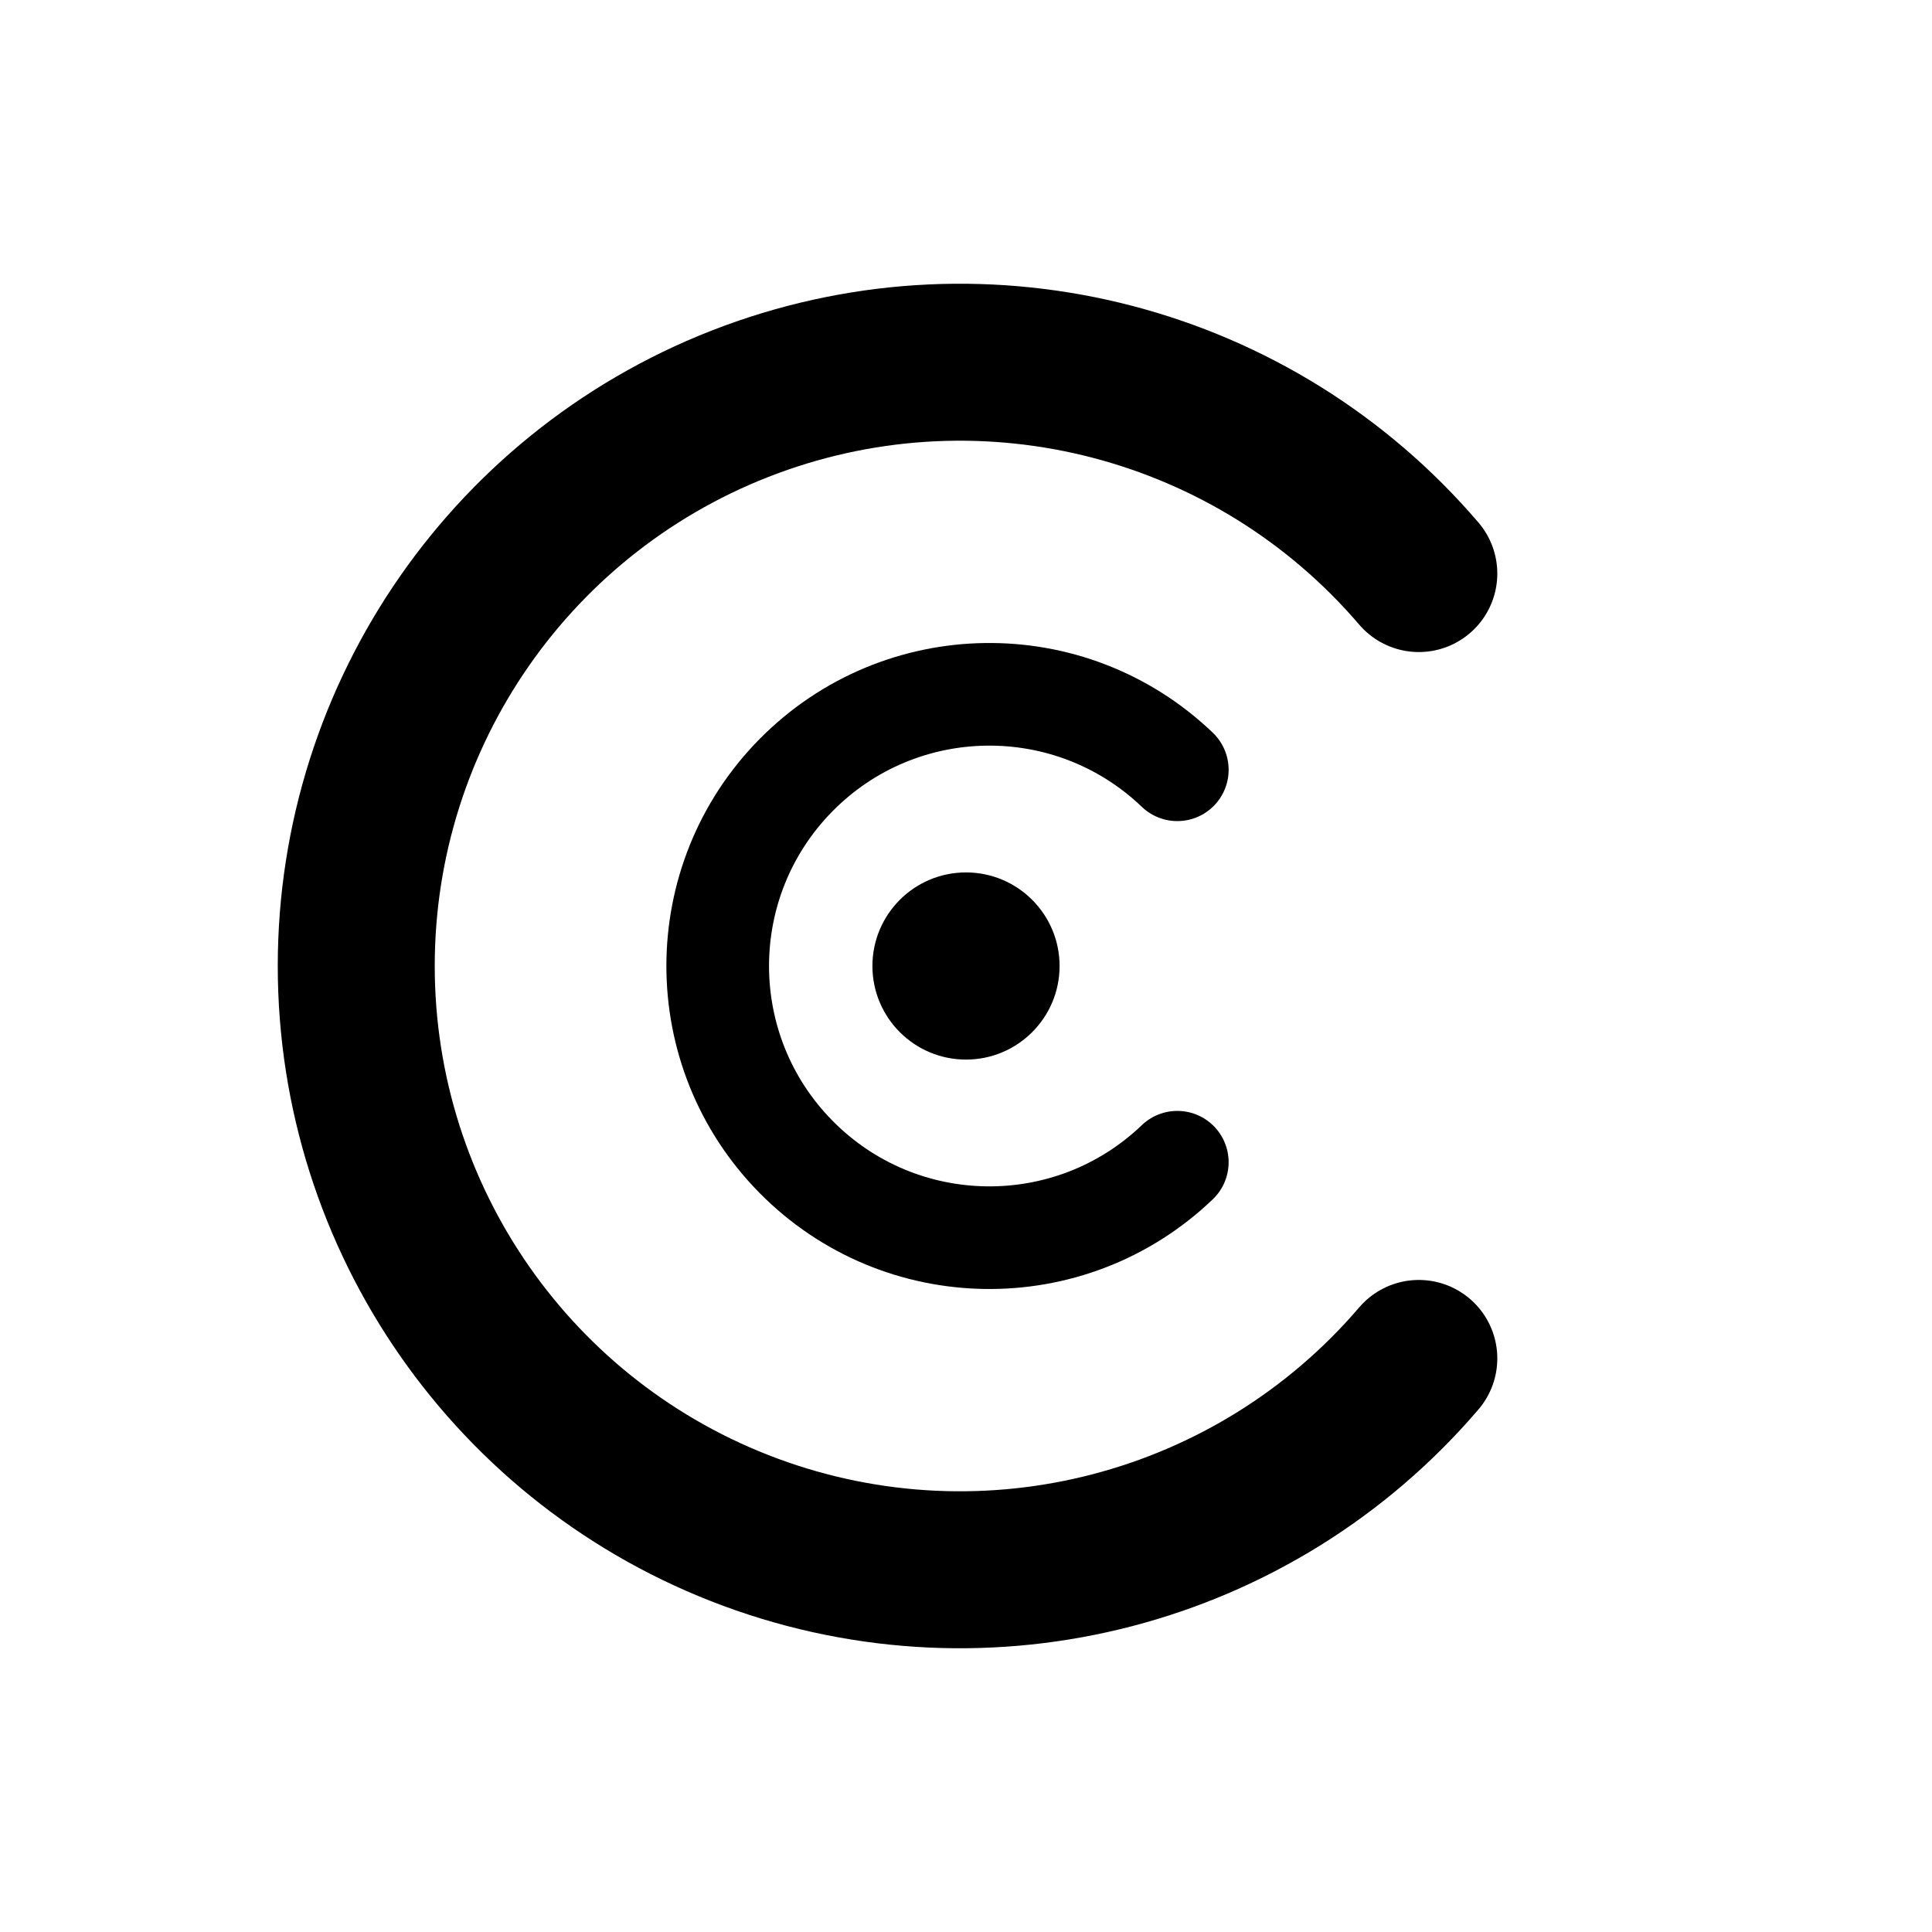
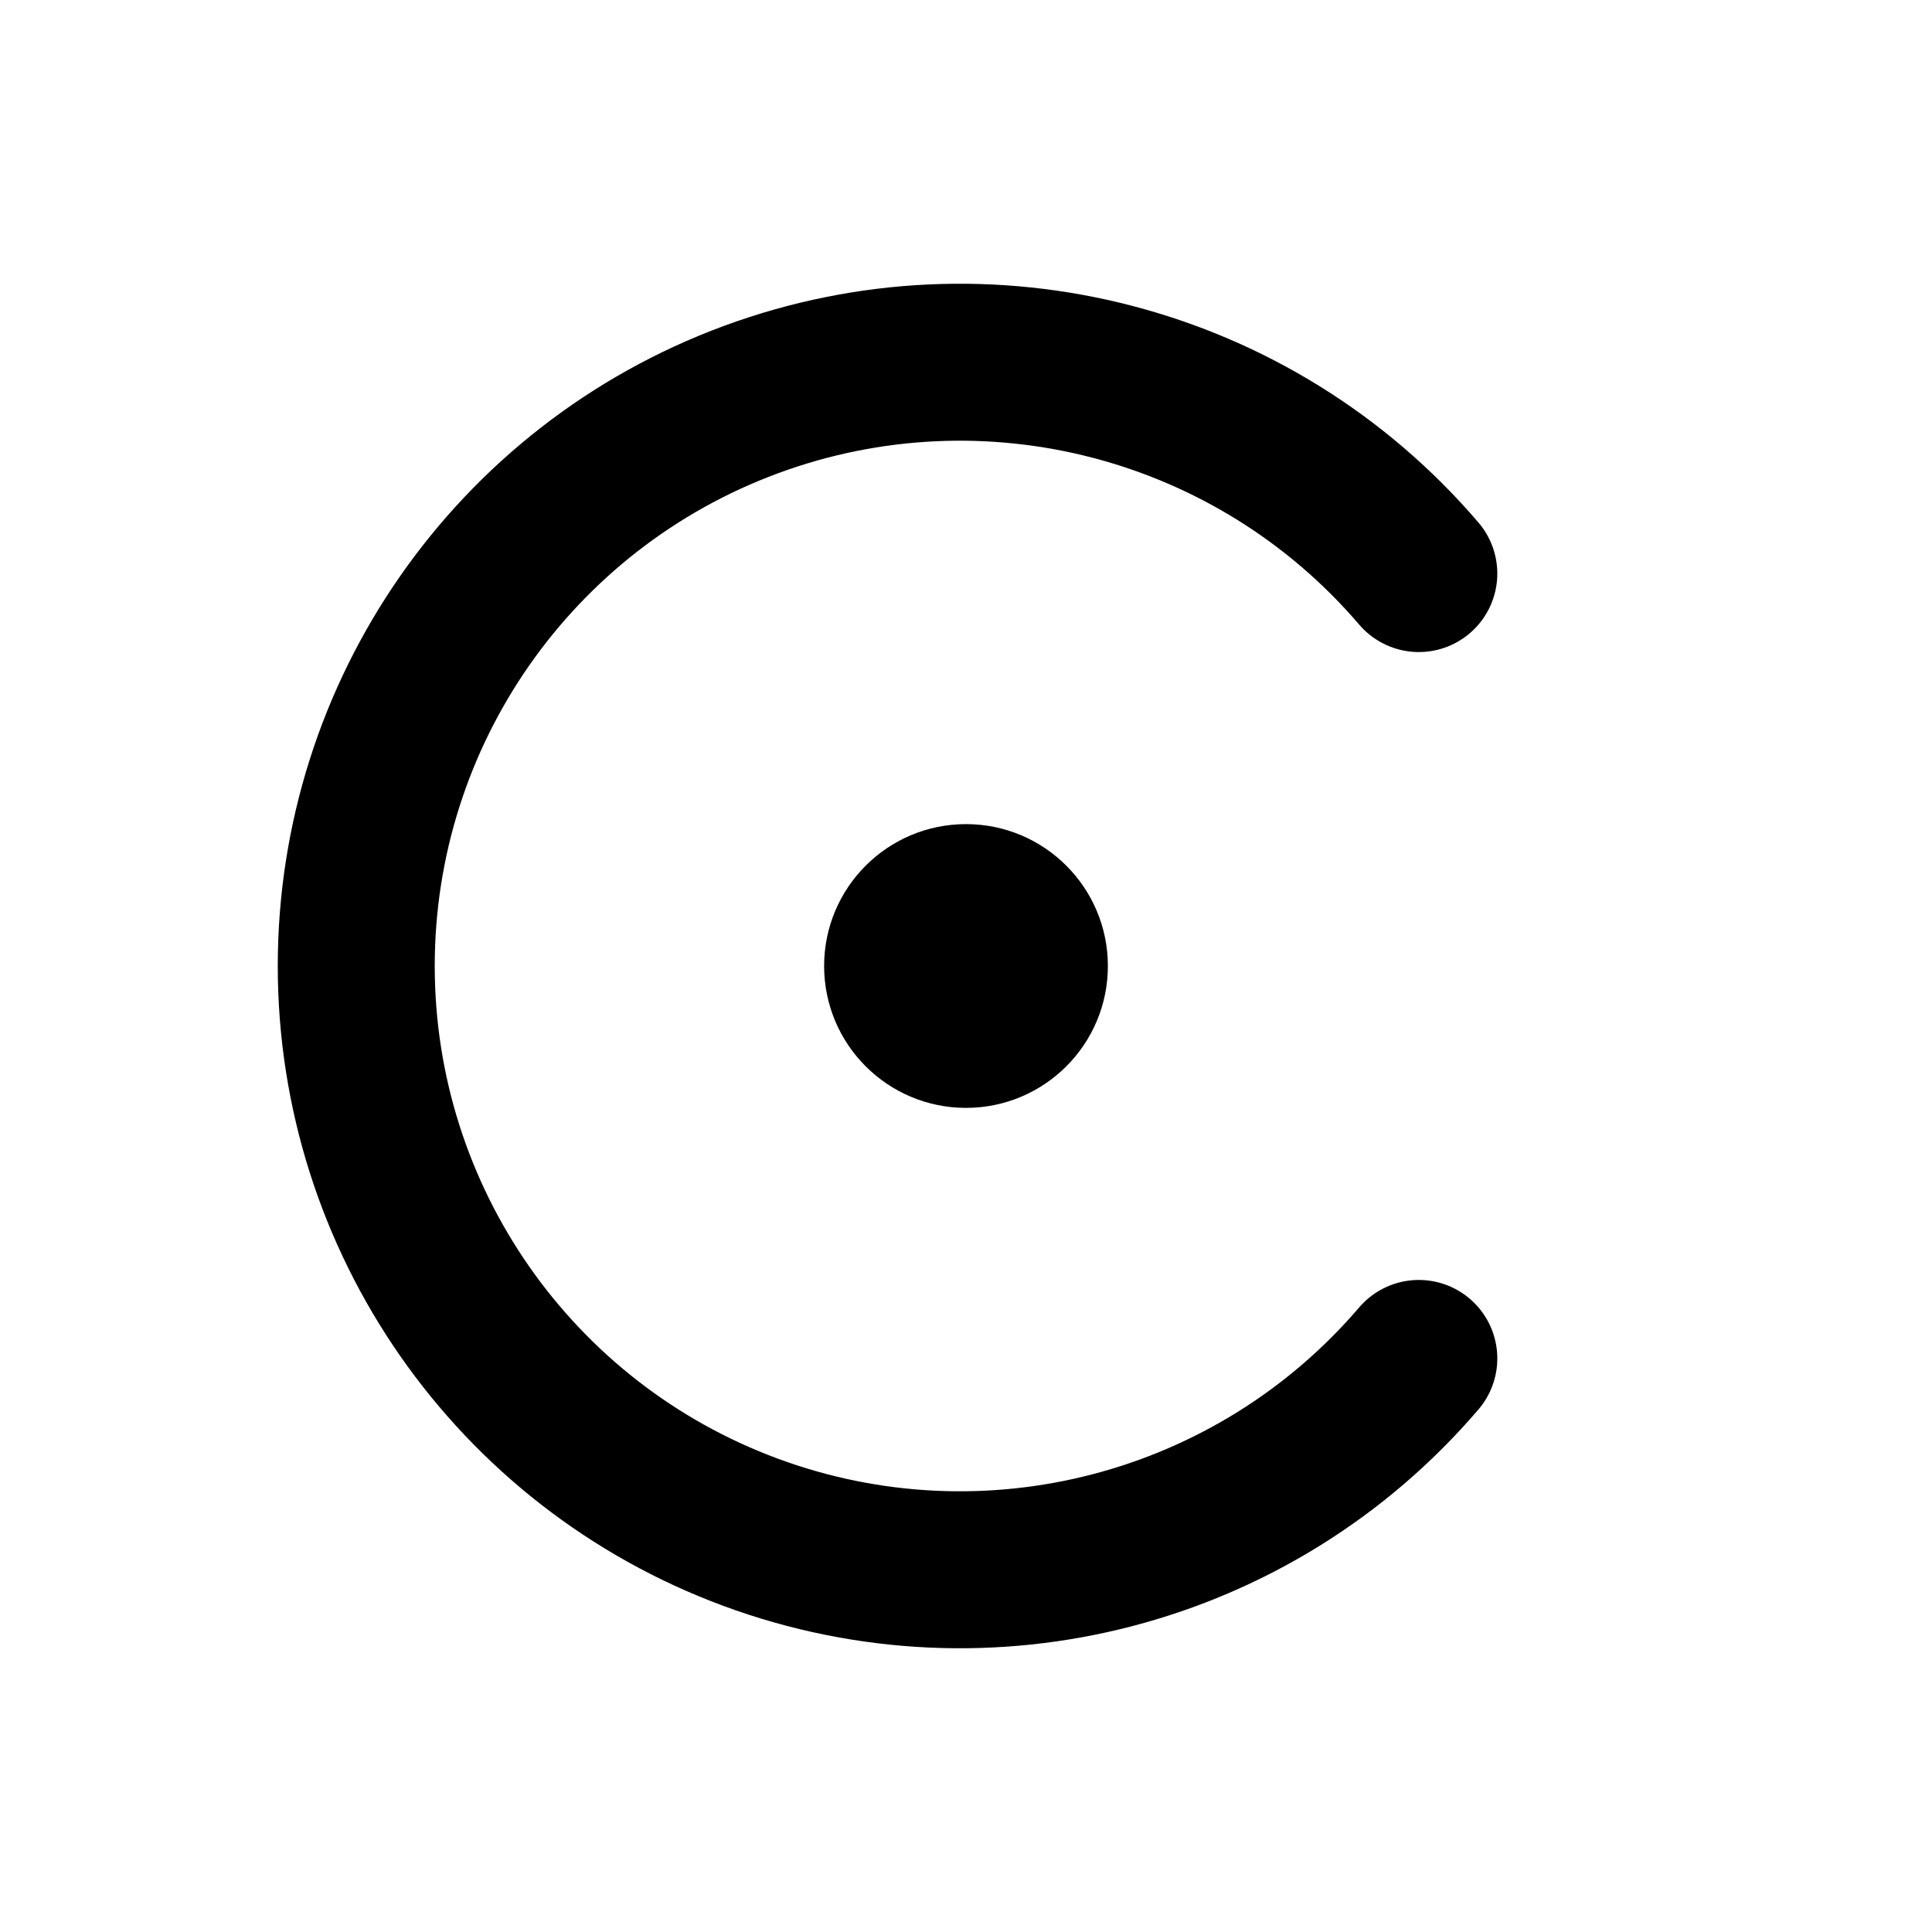
<svg xmlns="http://www.w3.org/2000/svg" viewBox="0 0 64 64">
  <g fill="none" stroke="#000000" stroke-linecap="round">
    <path d="M47 19 A20 20 0 1 0 47 45" stroke-width="5.2" />
-     <path d="M39 25.5 A9 9 0 1 0 39 38.5" stroke-width="3.4" />
-     <circle cx="32" cy="32" r="2.6" fill="#000000" />
+     <circle cx="32" cy="32" r="4.2" fill="#000000" />
  </g>
</svg>
